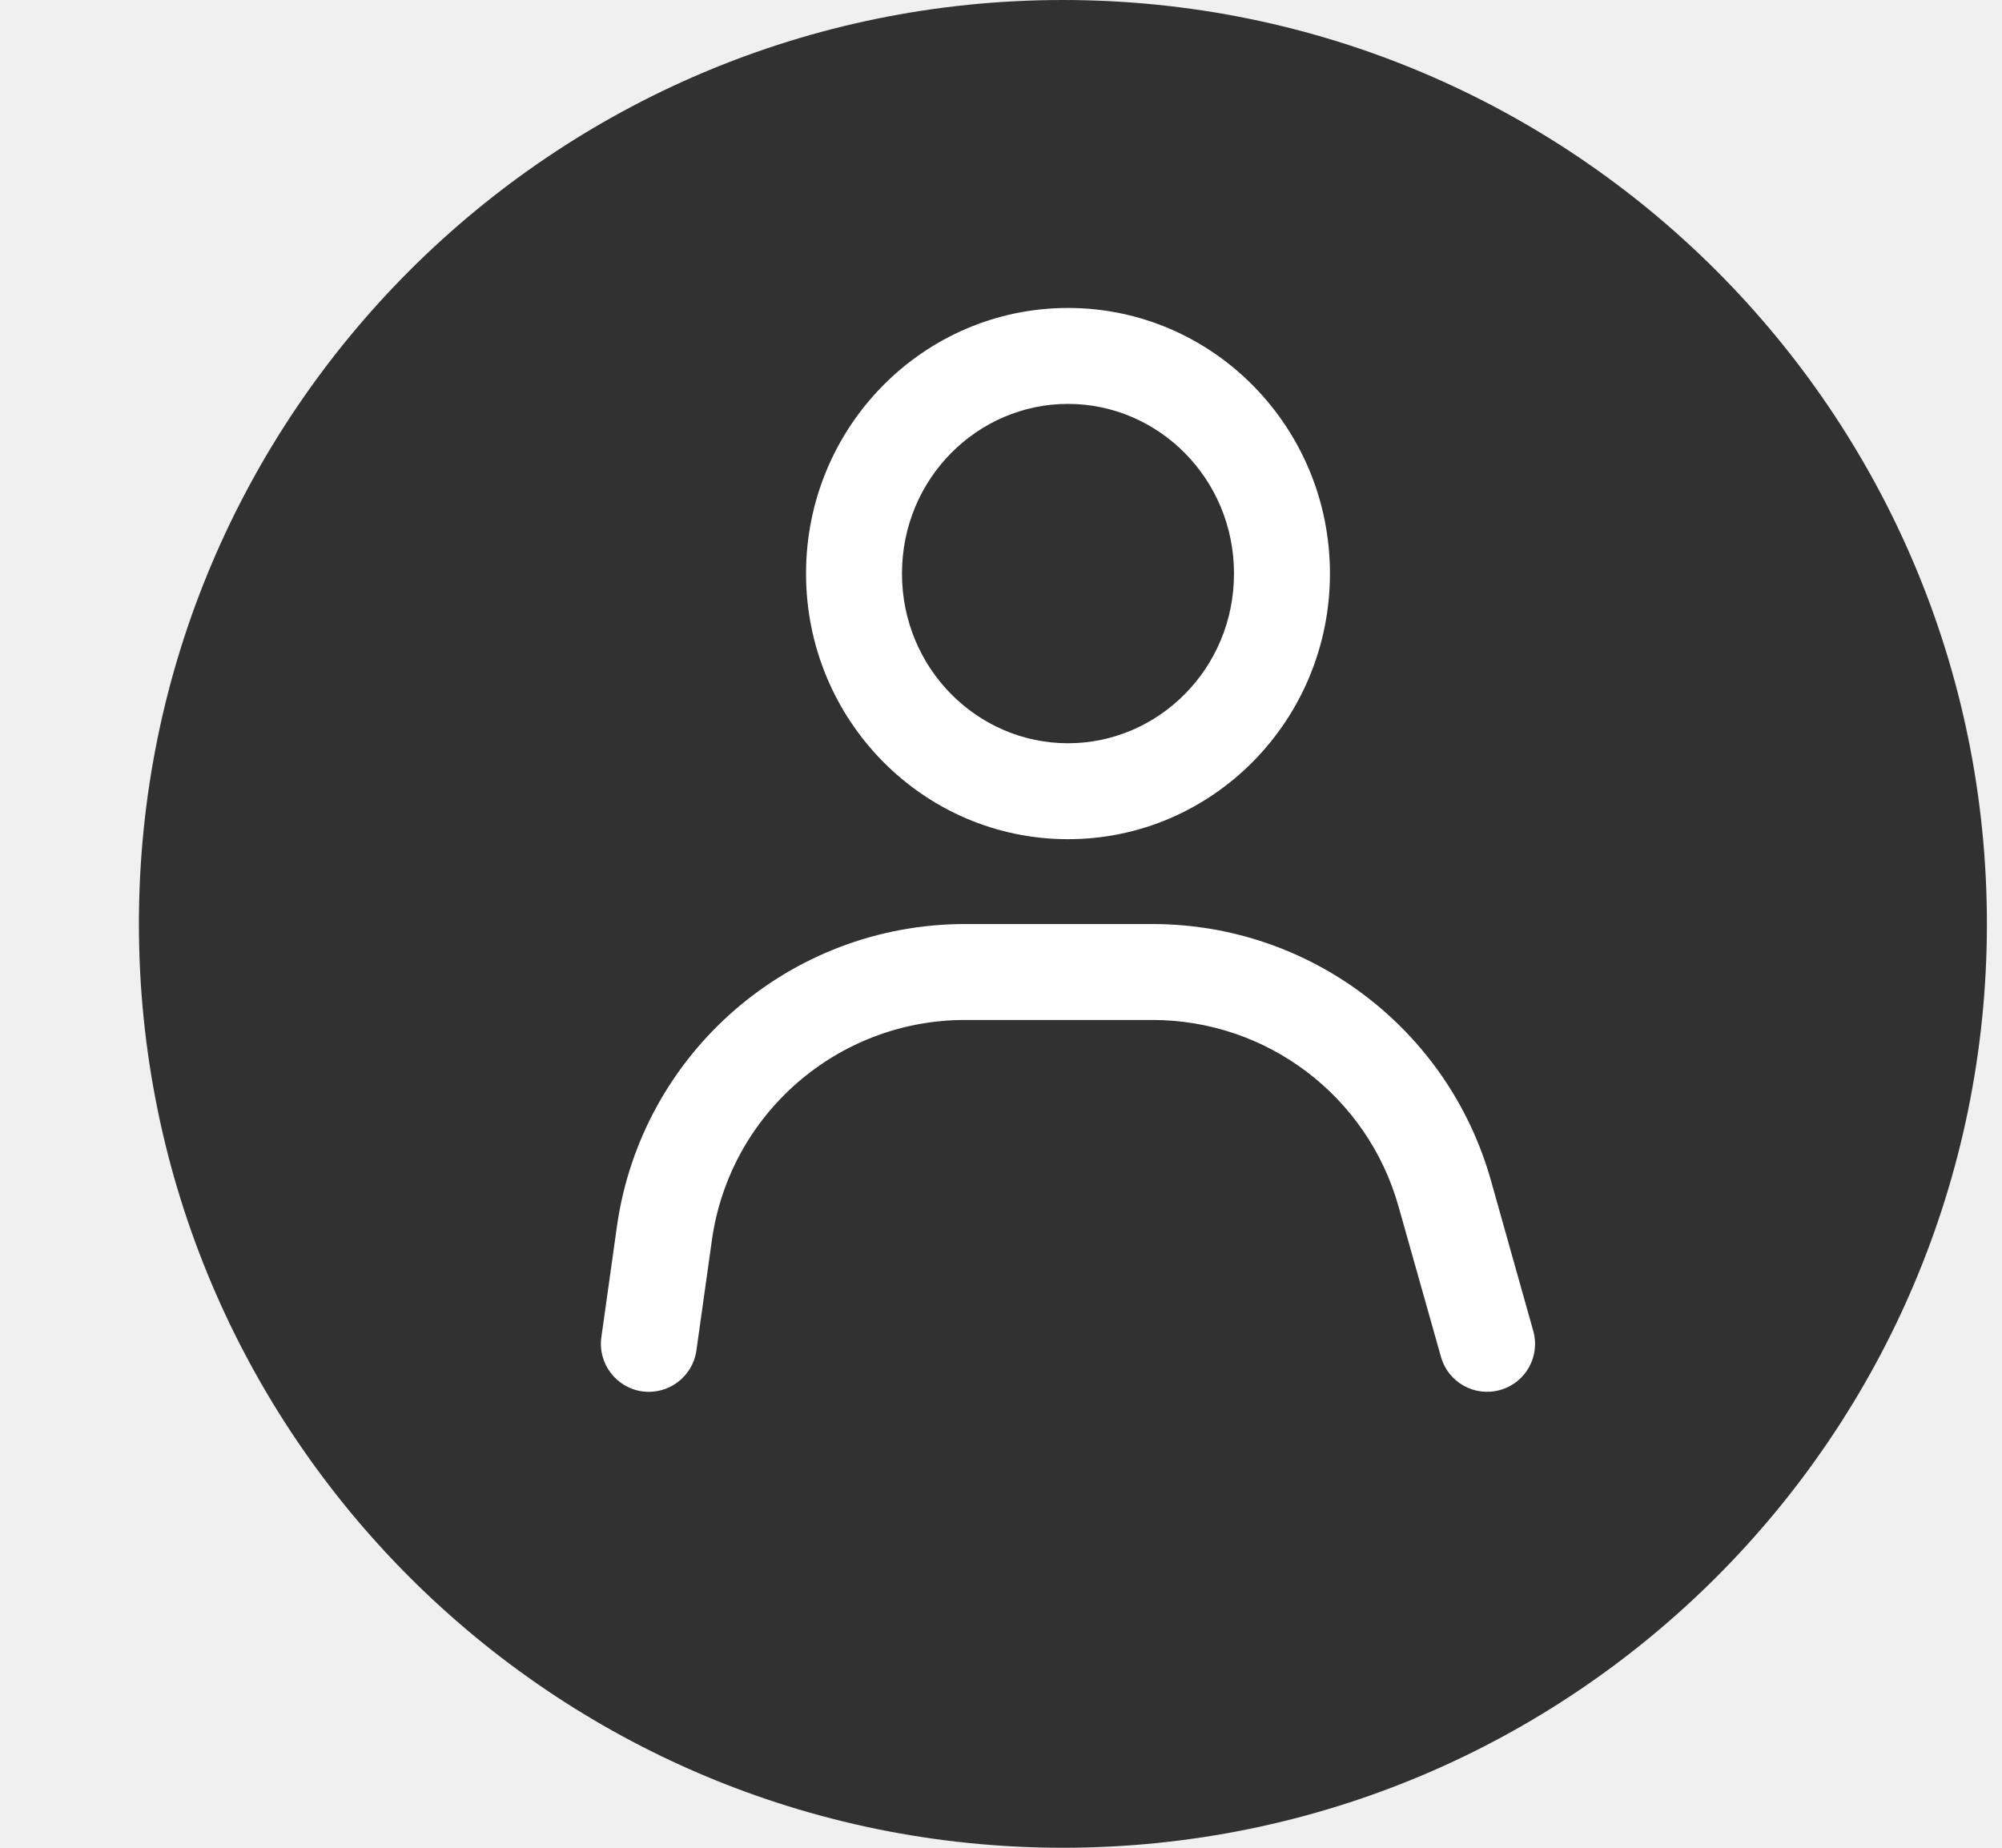
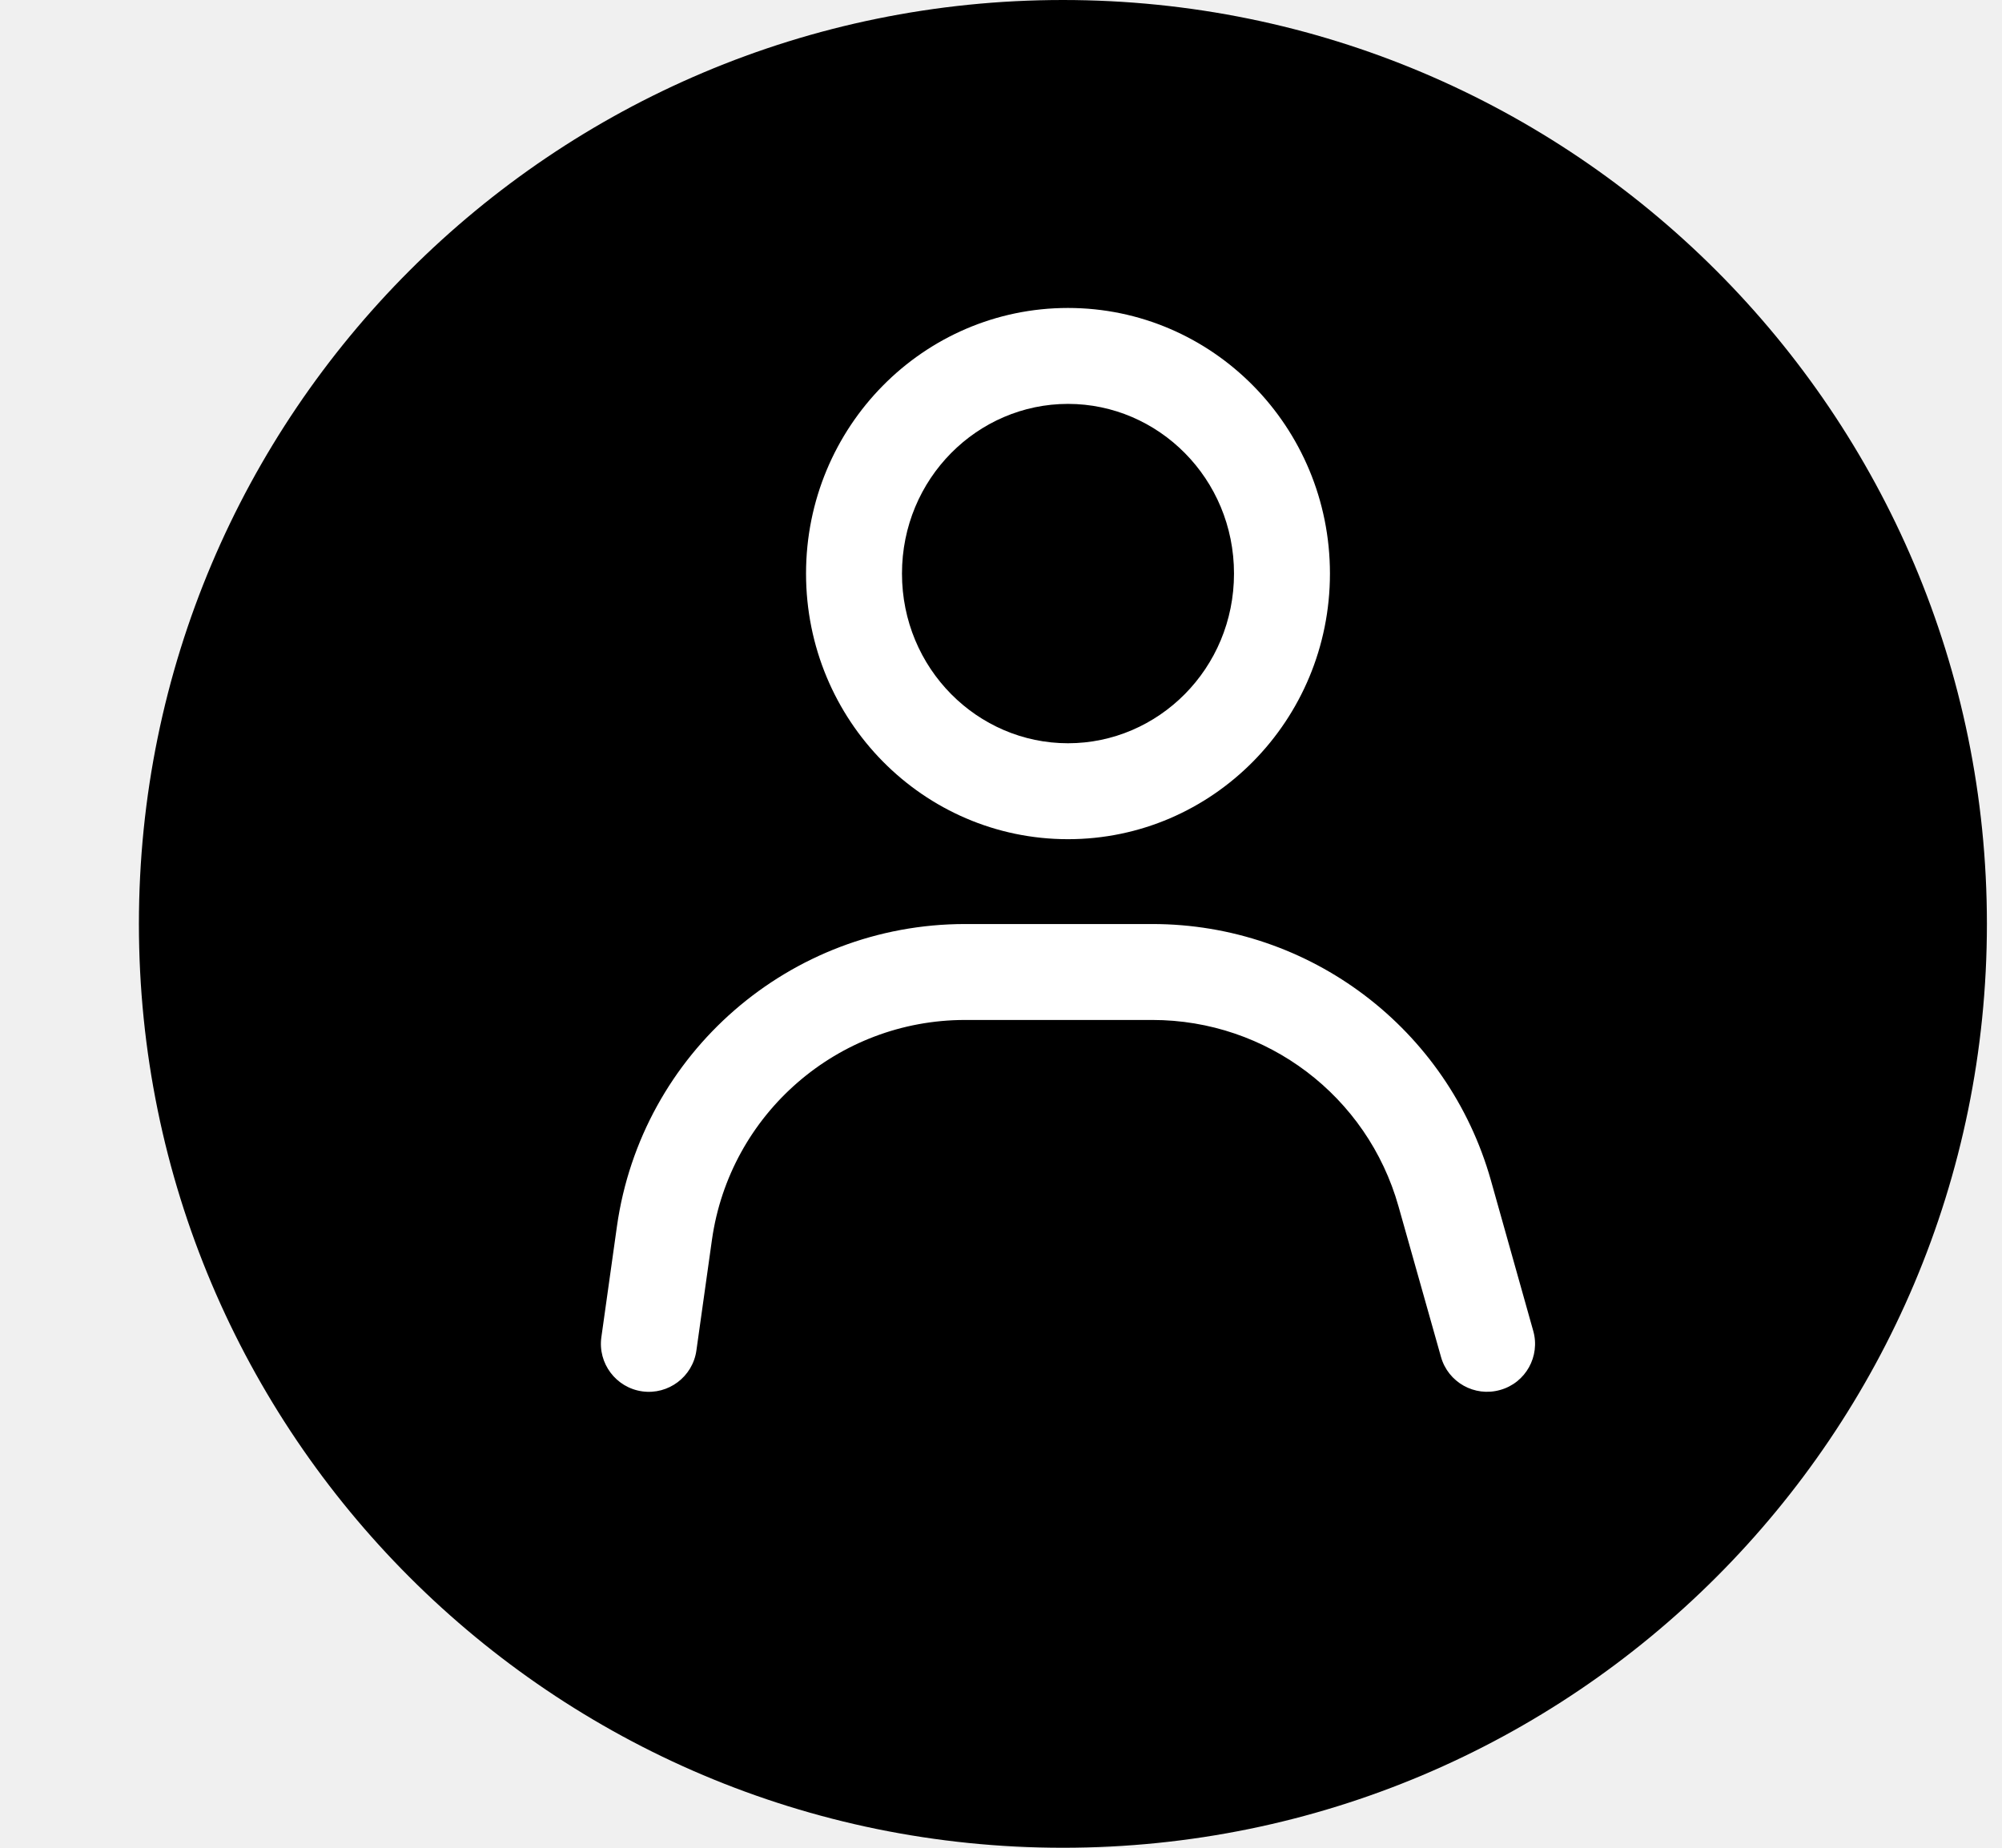
<svg xmlns="http://www.w3.org/2000/svg" width="13" height="12" viewBox="0 0 13 12" fill="none">
-   <circle cx="6.902" cy="6" r="6" fill="#313131" />
+   <circle cx="6.902" cy="6" r="6" fill="currentColor" />
  <path fill-rule="evenodd" clip-rule="evenodd" d="M8.013 3.725C8.013 4.342 7.522 4.827 6.935 4.827C6.348 4.827 5.857 4.342 5.857 3.725C5.857 3.108 6.348 2.623 6.935 2.623C7.522 2.623 8.013 3.108 8.013 3.725ZM8.636 3.725C8.636 4.678 7.874 5.45 6.935 5.45C5.996 5.45 5.234 4.678 5.234 3.725C5.234 2.772 5.996 2 6.935 2C7.874 2 8.636 2.772 8.636 3.725ZM4.623 8.052C4.739 7.233 5.44 6.624 6.267 6.624H7.483C8.227 6.624 8.879 7.118 9.081 7.834L9.357 8.812C9.403 8.977 9.575 9.074 9.741 9.027C9.907 8.981 10.003 8.808 9.956 8.643L9.681 7.665C9.403 6.681 8.506 6.001 7.483 6.001H6.267C5.129 6.001 4.165 6.839 4.006 7.965L3.905 8.684C3.881 8.854 4 9.012 4.17 9.036C4.34 9.06 4.498 8.941 4.522 8.771L4.623 8.052Z" fill="white" />
</svg>
